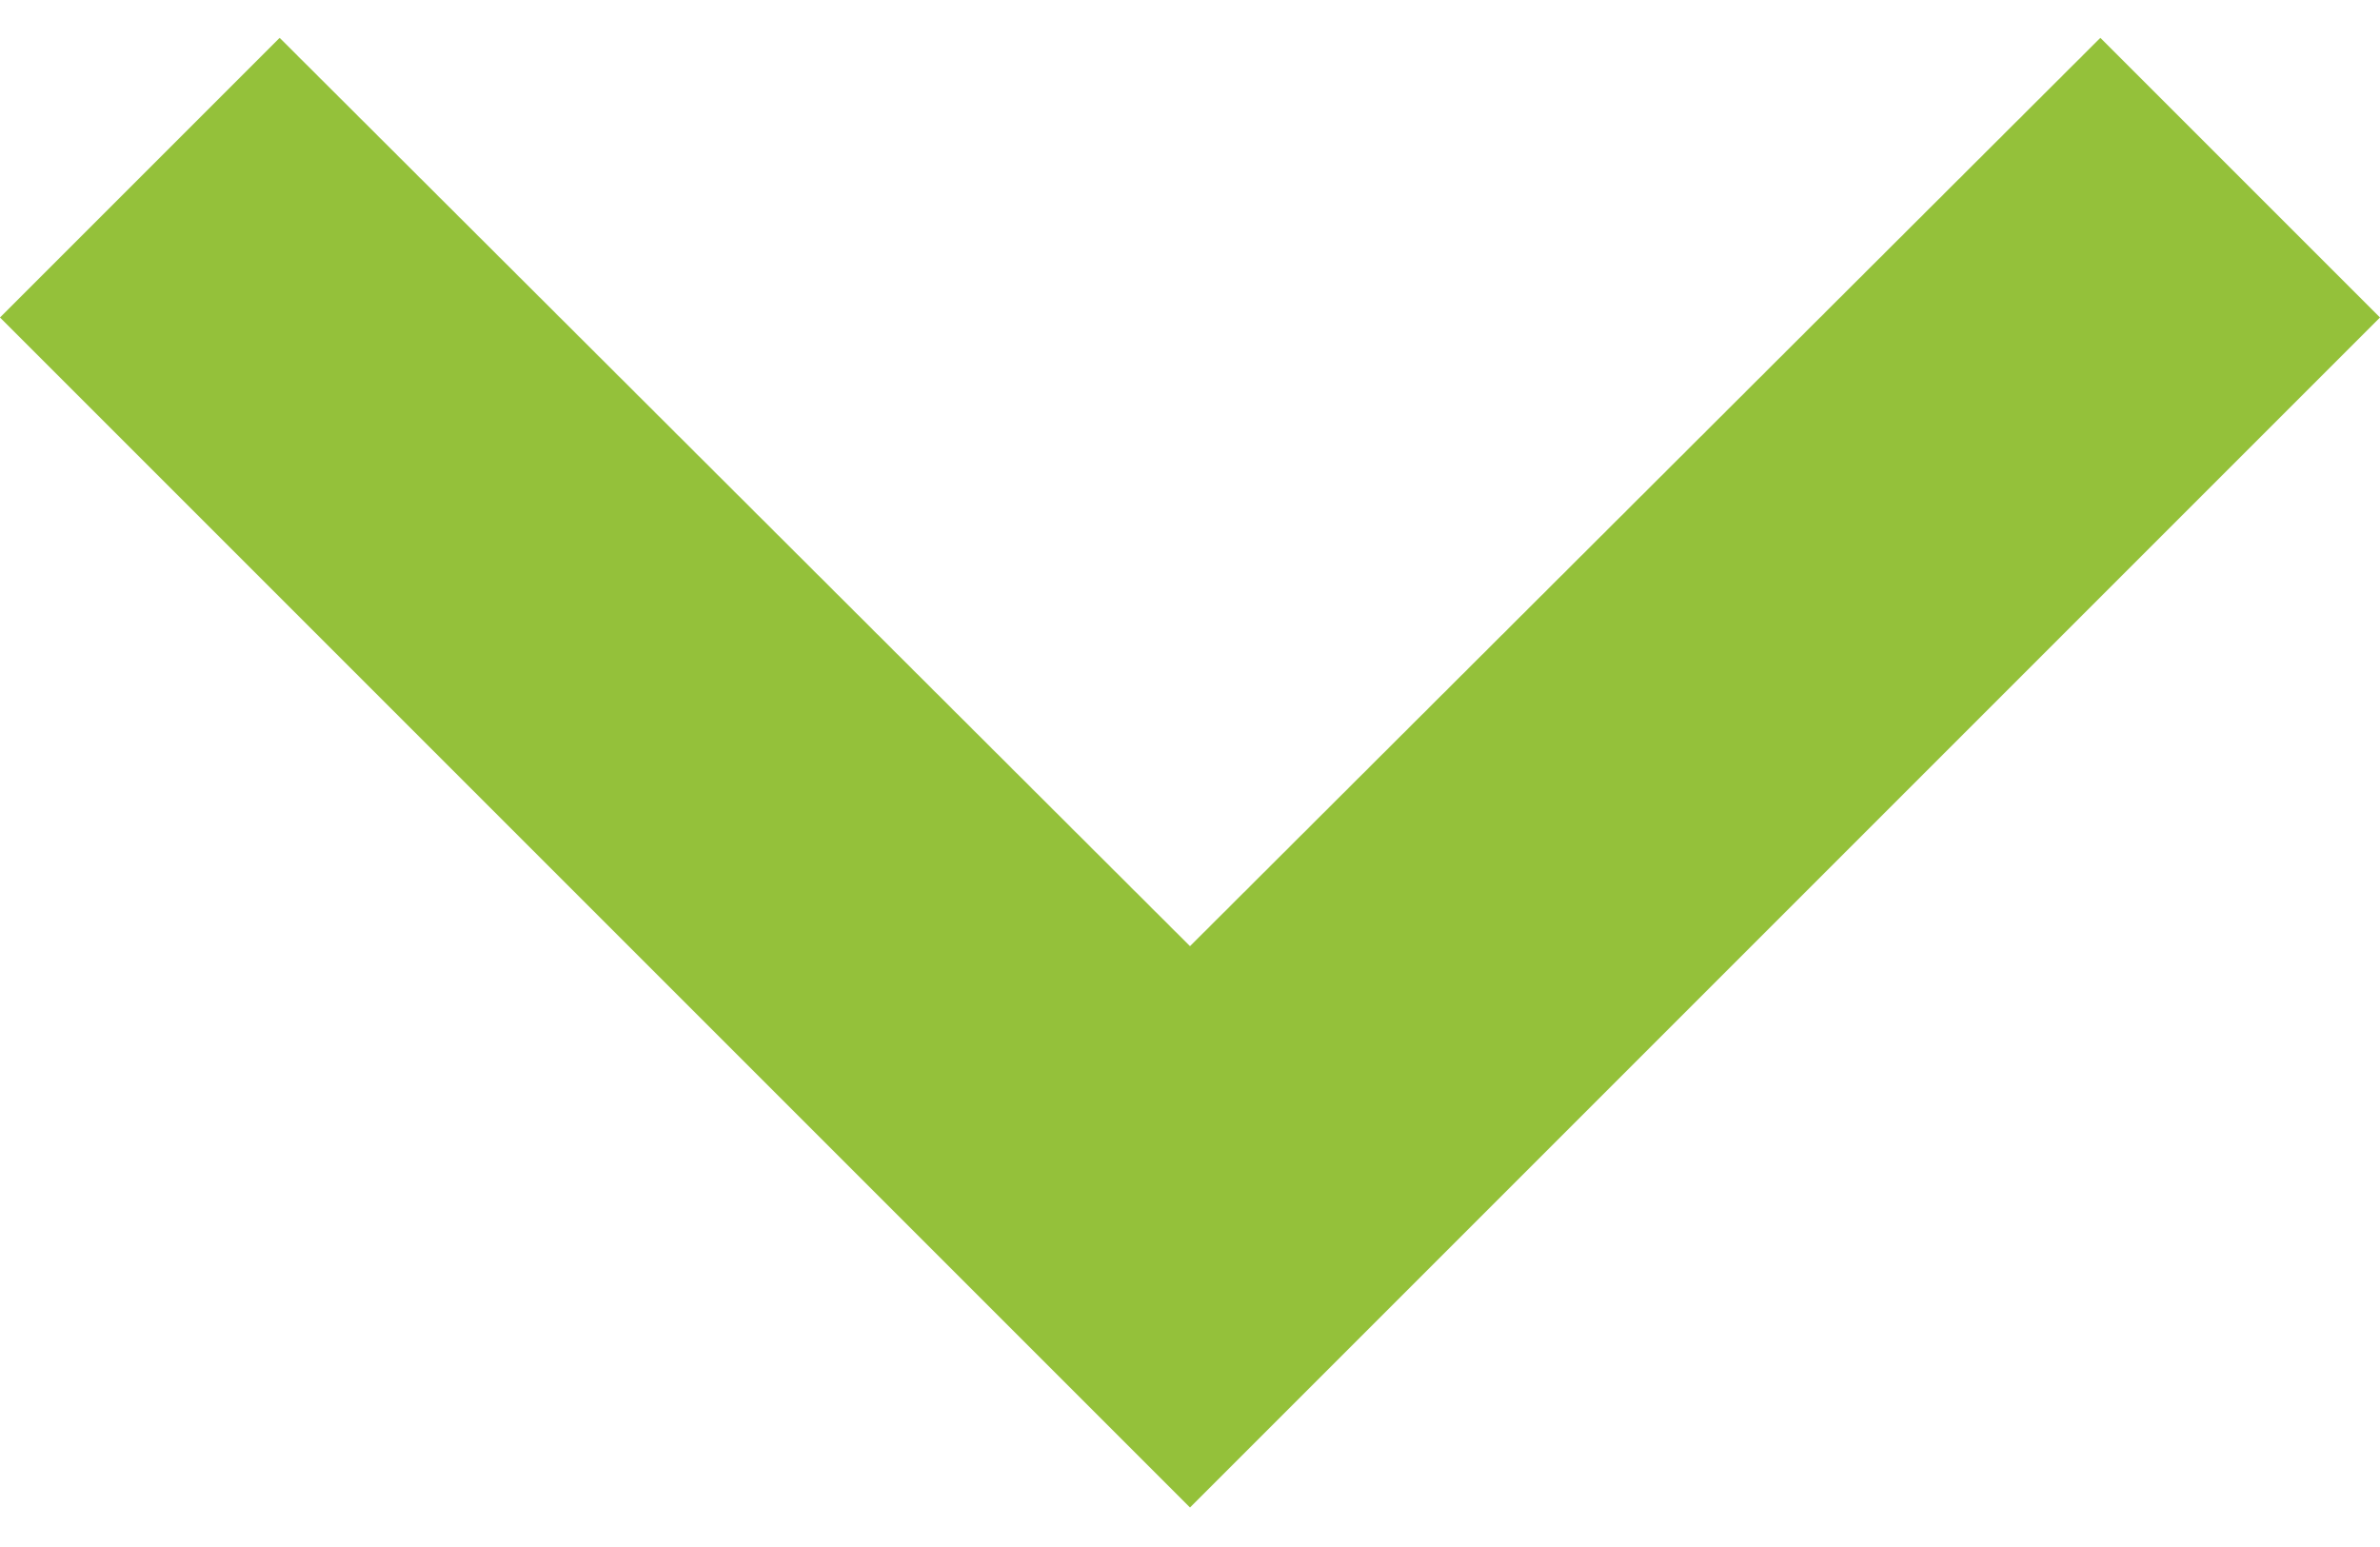
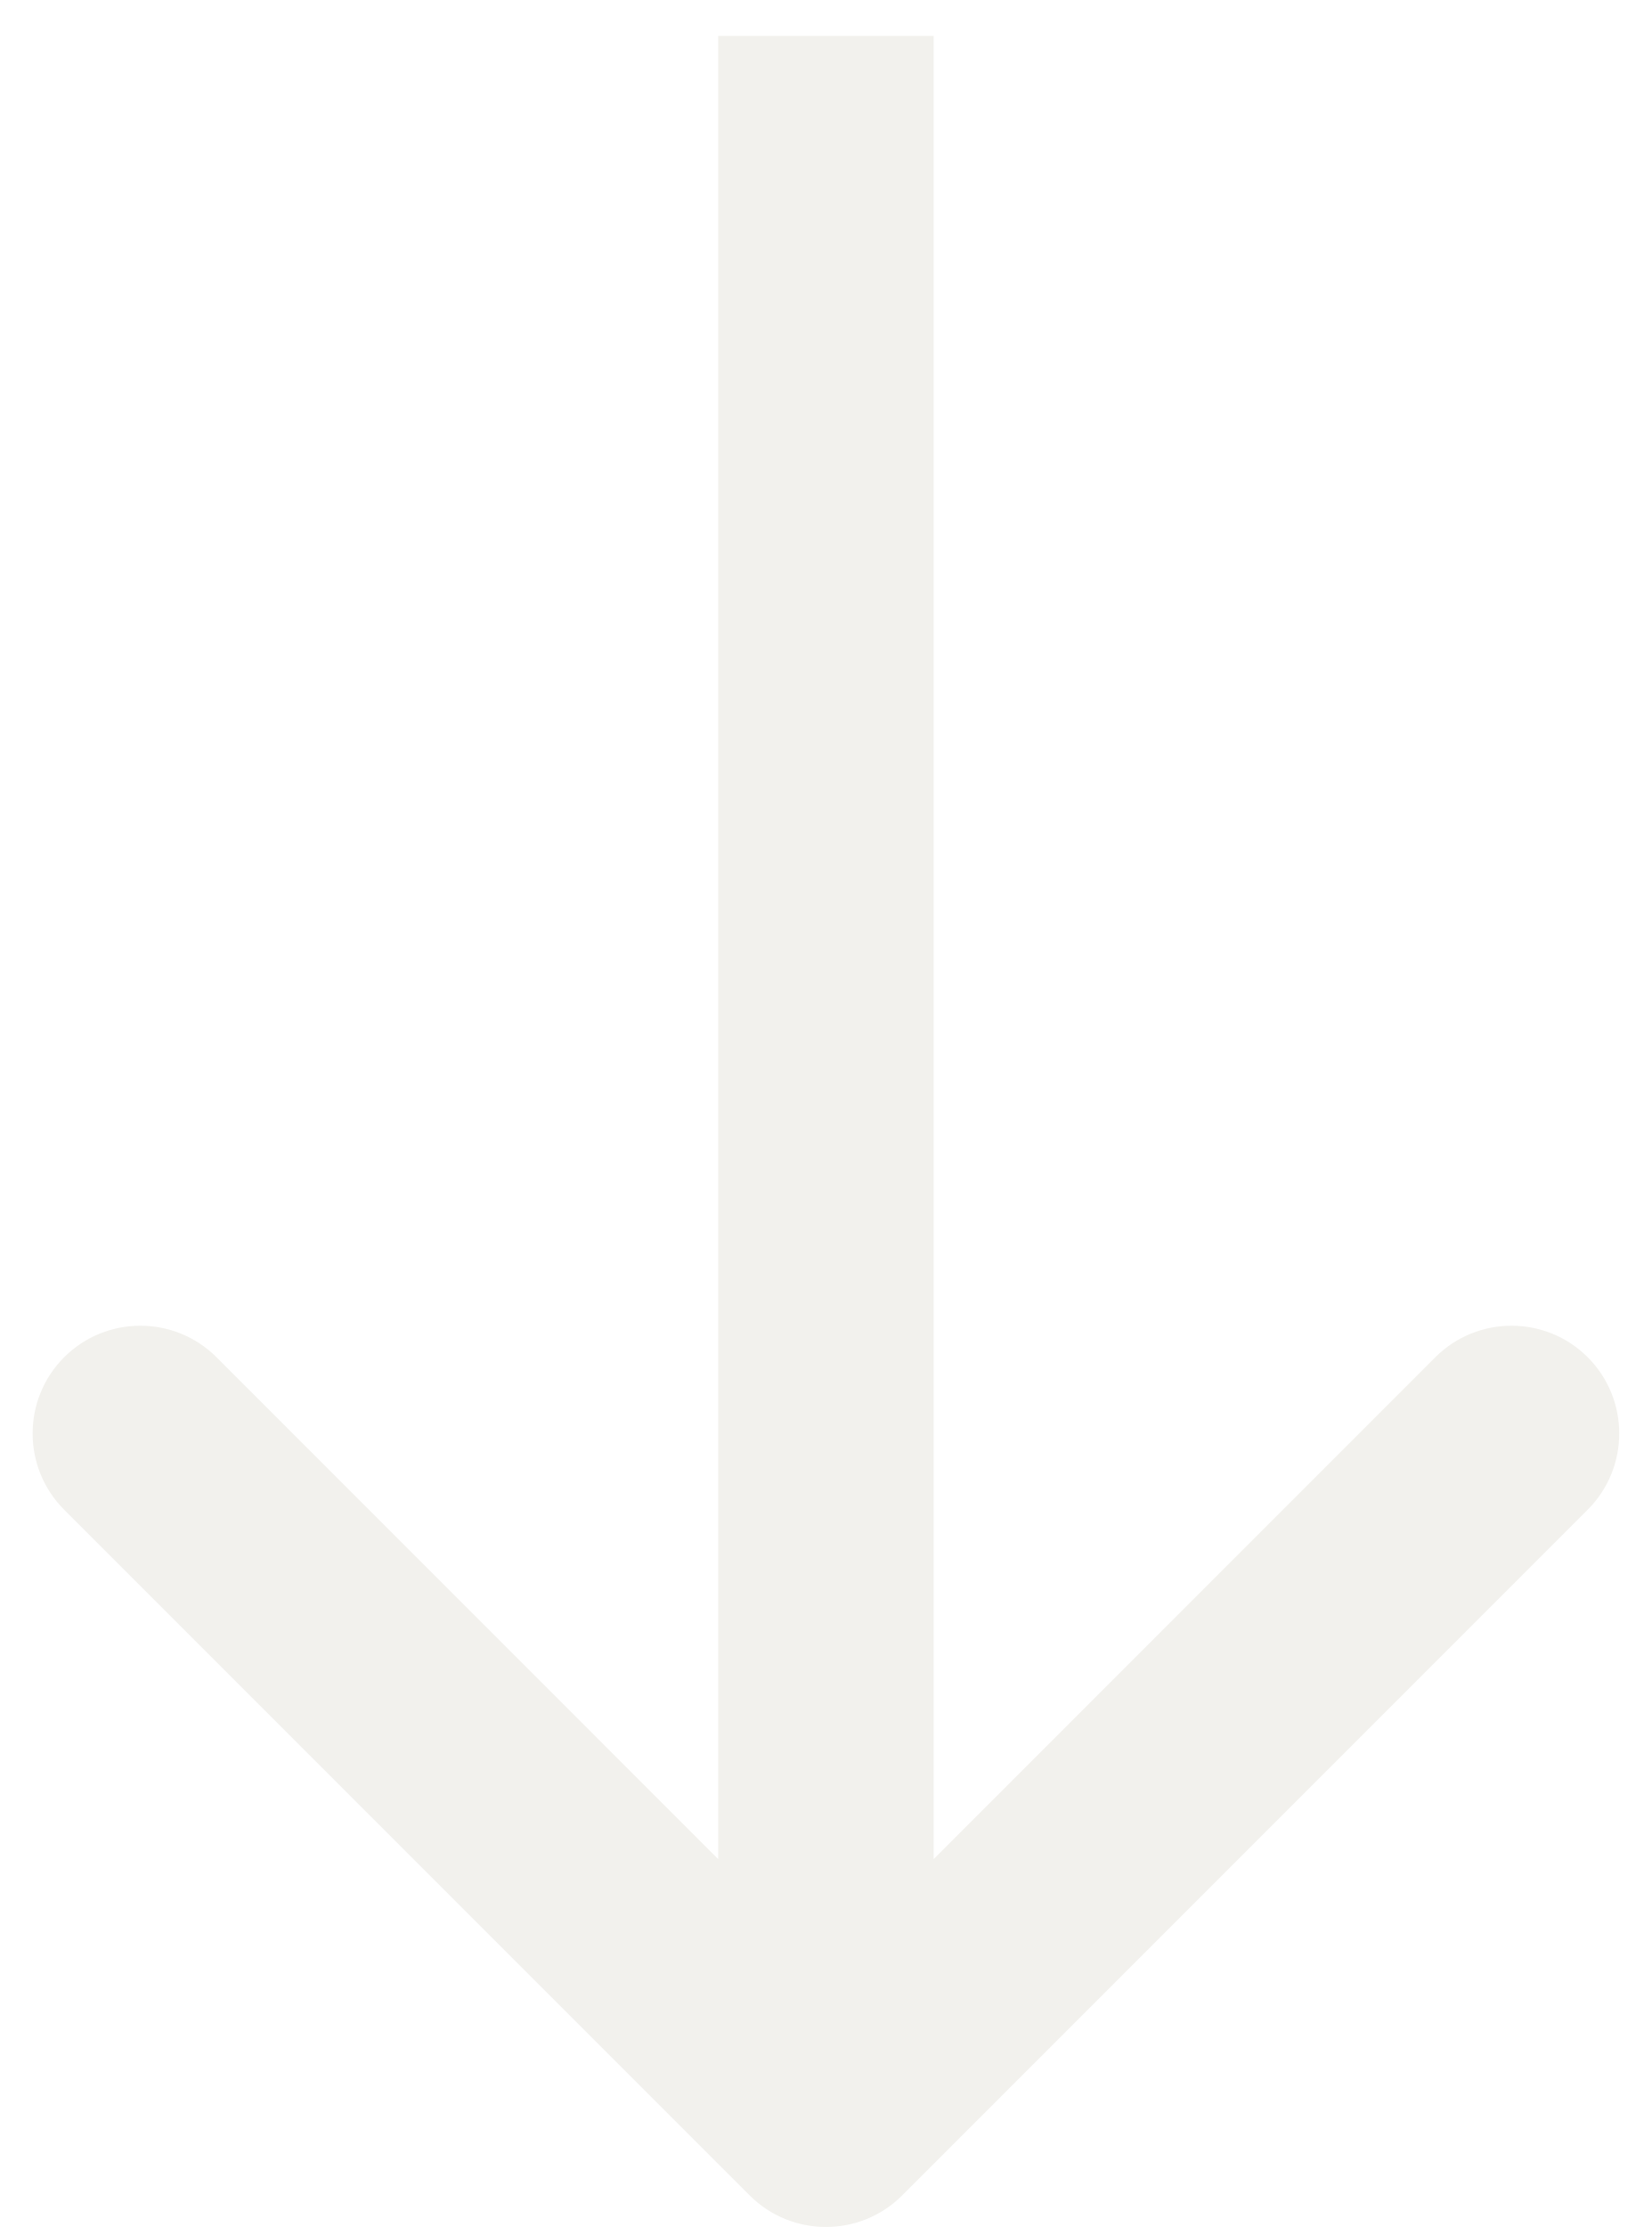
- <svg xmlns="http://www.w3.org/2000/svg" width="20" height="13" viewBox="0 0 20 13" fill="none">
-   <path d="M2.35 0.318L0 2.668L10 12.668L20 2.668L17.65 0.318L10 7.951L2.35 0.318Z" fill="#94C13A" />
+ <svg xmlns="http://www.w3.org/2000/svg" width="23" height="31" viewBox="0 0 23 31" fill="none">
+   <path d="M10.439 30.561C11.025 31.146 11.975 31.146 12.561 30.561L22.107 21.015C22.692 20.429 22.692 19.479 22.107 18.893C21.521 18.308 20.571 18.308 19.985 18.893L11.5 27.379L3.015 18.893C2.429 18.308 1.479 18.308 0.893 18.893C0.308 19.479 0.308 20.429 0.893 21.015L10.439 30.561ZM10 0.5L10 29.5H13L13 0.5L10 0.5Z" fill="#F2F1ED" />
</svg>
